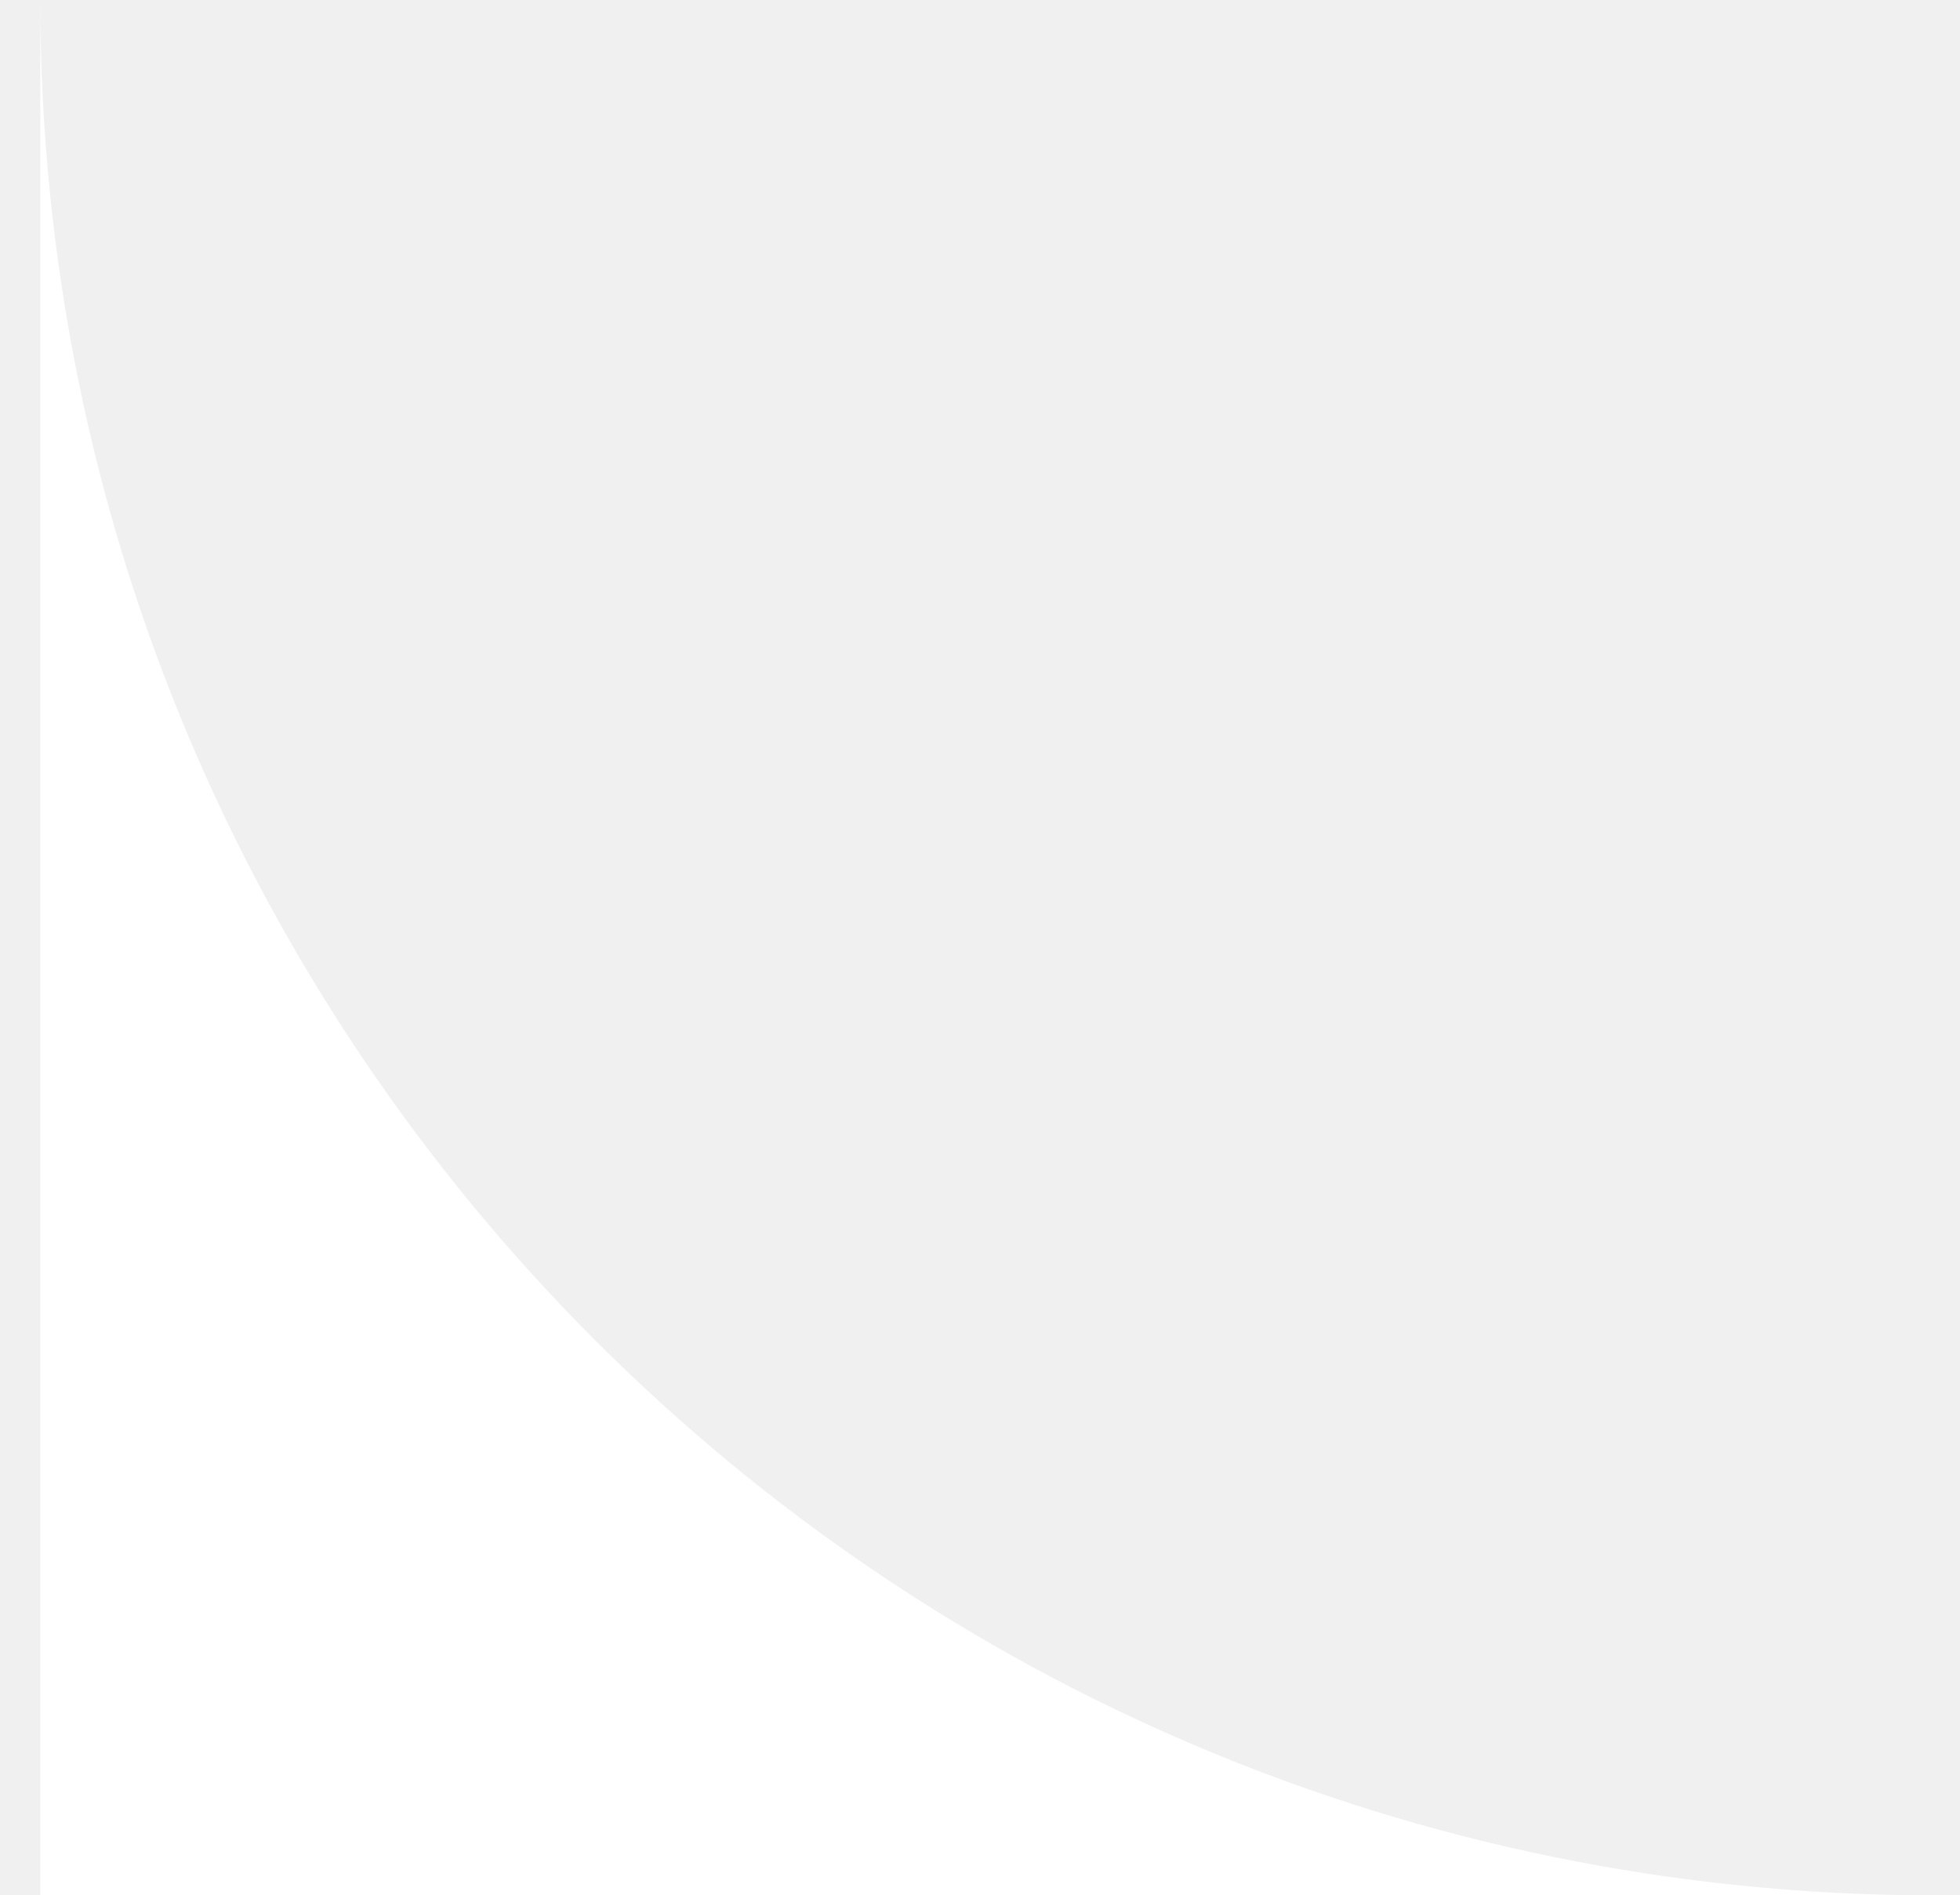
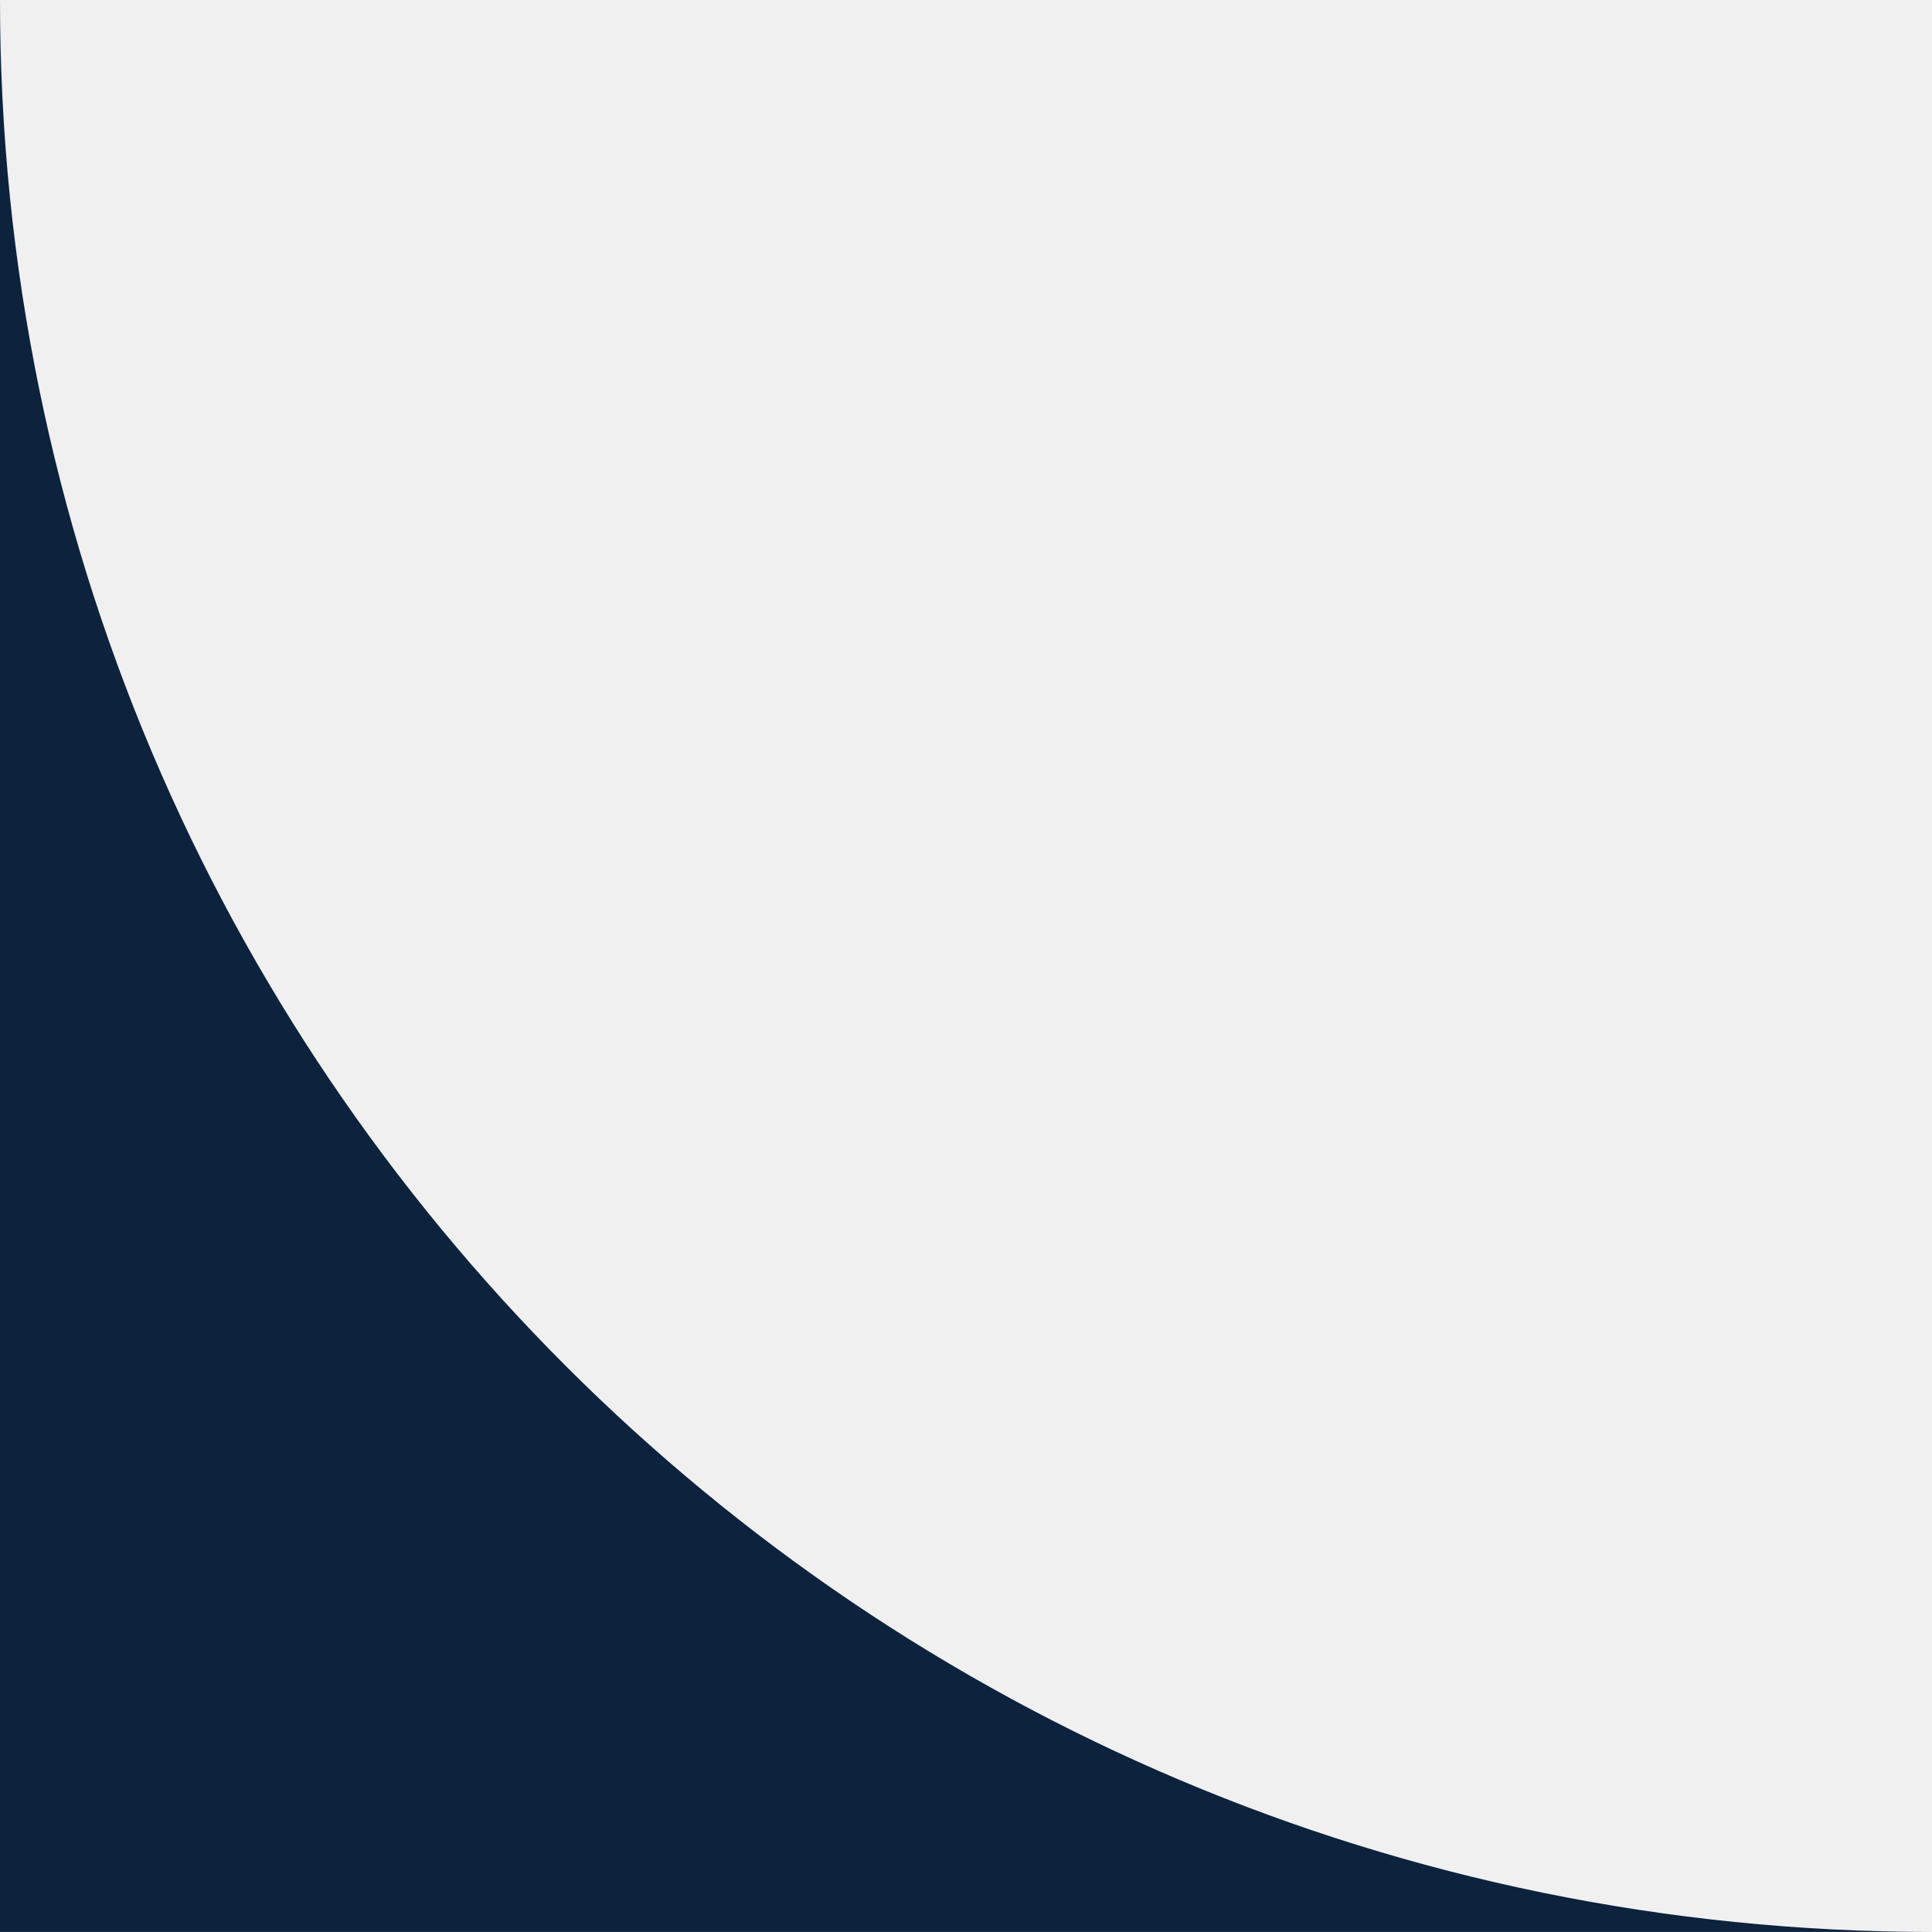
- <svg xmlns="http://www.w3.org/2000/svg" width="30" height="29" viewBox="0 0 30 29" fill="none">
-   <path fill-rule="evenodd" clip-rule="evenodd" d="M0.617 0.01L0.617 29.01L29.617 29.01C13.602 29.01 0.617 16.025 0.617 0.01Z" fill="white" />
+ <svg xmlns="http://www.w3.org/2000/svg" width="29.813" height="29.813" viewBox="0 0 29.813 29.813">
+   <path id="corner_bottom_left_icon" d="M30.7,29.914H.891V.1A29.813,29.813,0,0,0,30.7,29.914Z" transform="translate(-0.891 -0.102)" fill="#0c223d" fill-rule="evenodd" />
</svg>
